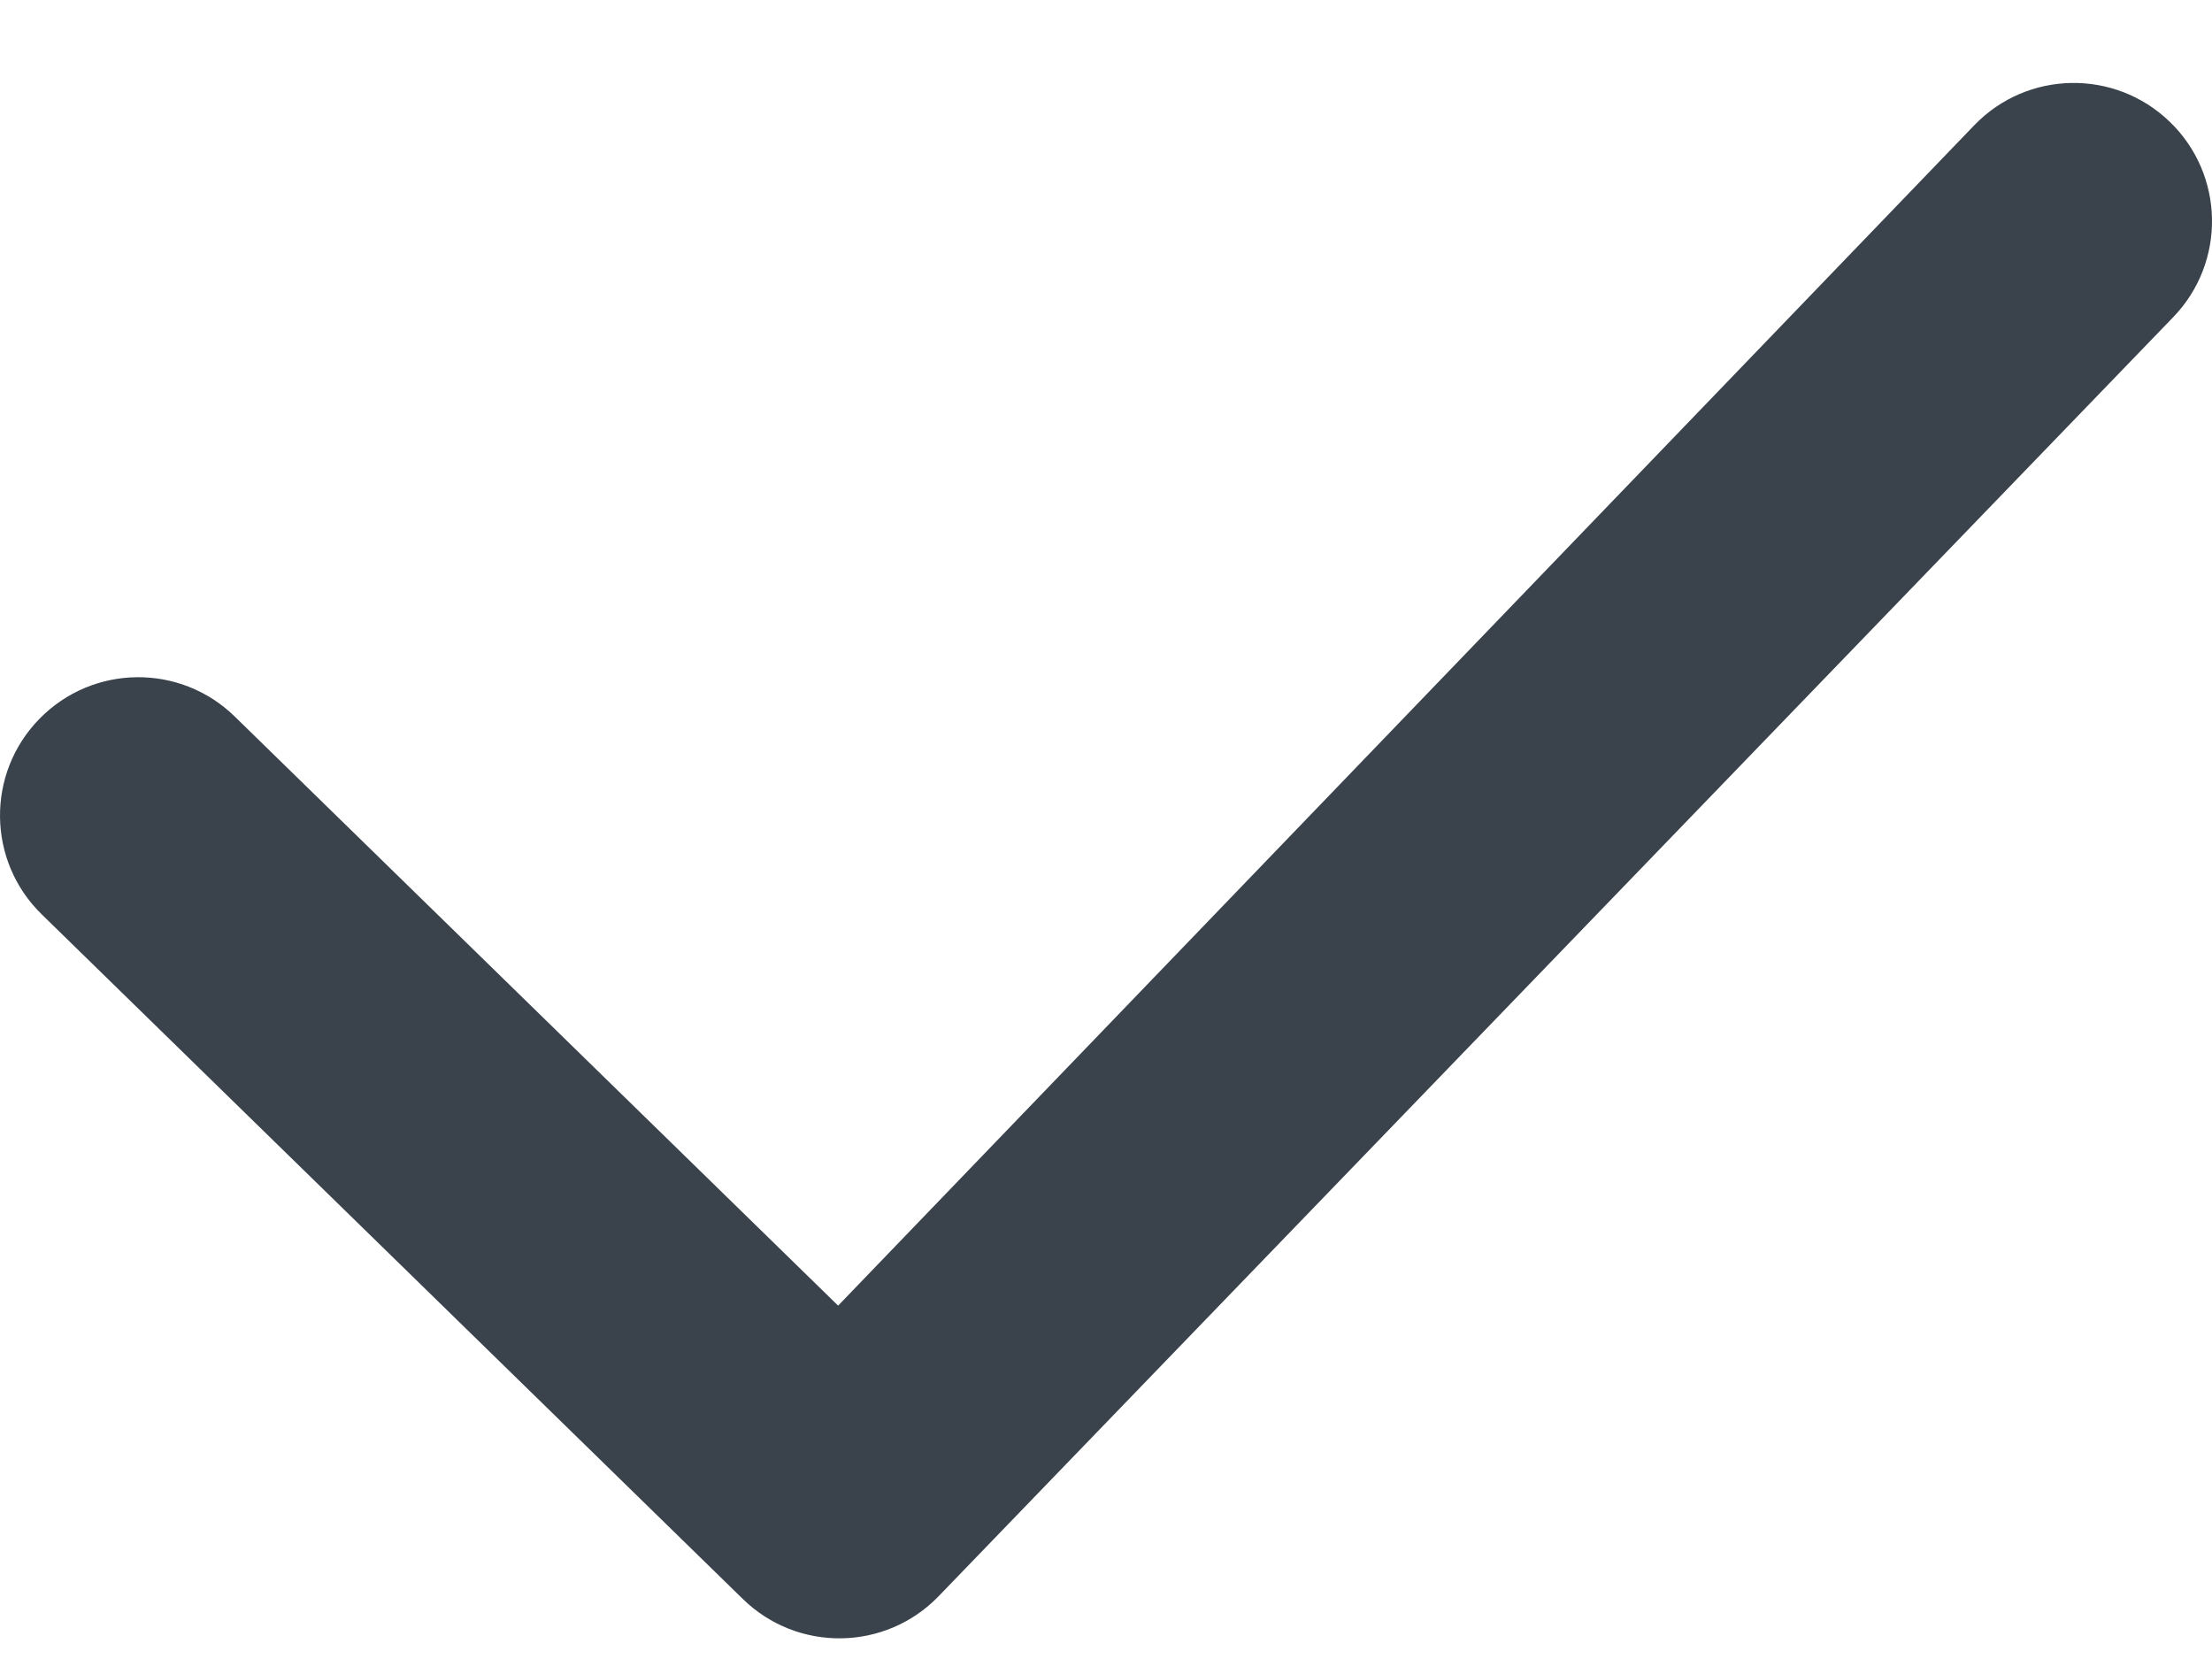
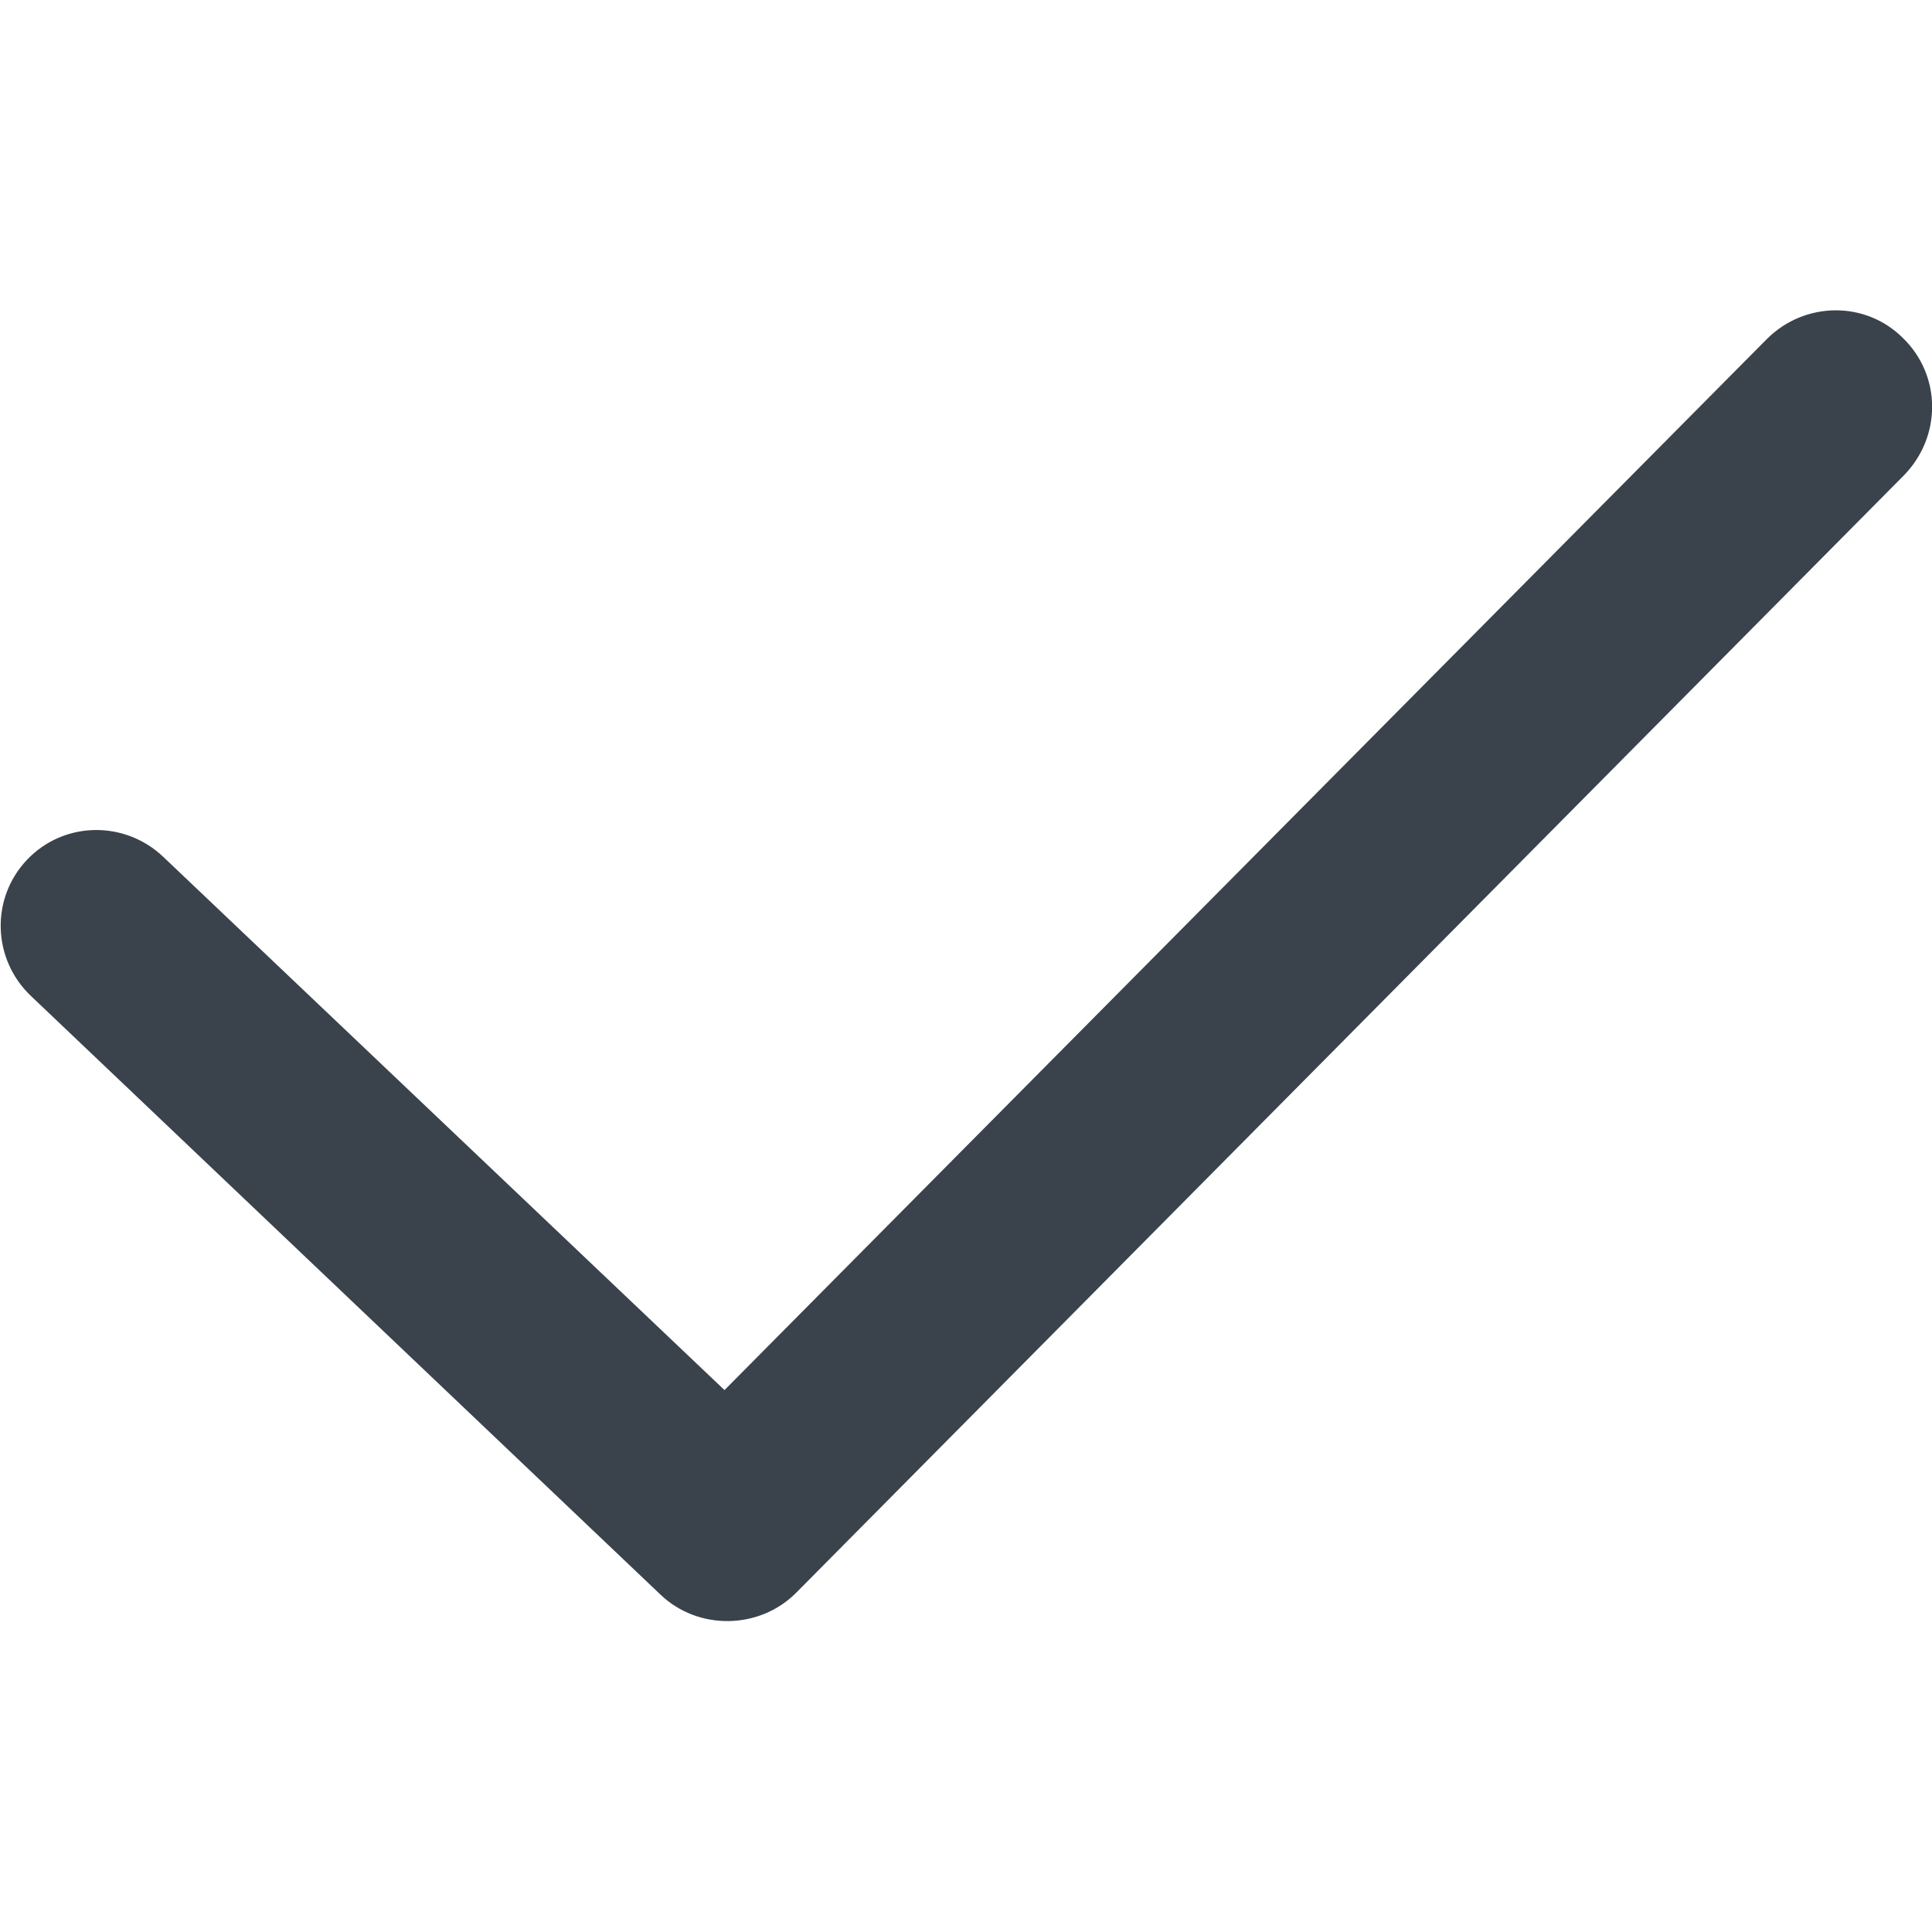
- <svg xmlns="http://www.w3.org/2000/svg" width="20px" height="15px" viewBox="0 0 20 15" version="1.1">
-   <defs />
-   <g id="Page-1" stroke="none" stroke-width="1" fill="none" fill-rule="evenodd">
-     <g id="checkmark" transform="translate(-6, -8)" fill="#3A434C">
-       <path d="M12.716,22.457 C13.212,22.942 14.007,22.93 14.488,22.431 L25.649,10.868 C26.129,10.371 26.115,9.58 25.618,9.101 C25.121,8.621 24.33,8.635 23.851,9.132 C23.851,9.132 13.578,19.805 13.578,19.805 C13.578,19.805 8.123,14.479 8.123,14.479 C7.629,13.996 6.838,14.006 6.356,14.5 C5.873,14.994 5.883,15.785 6.377,16.267 L12.716,22.457 Z" />
-     </g>
+ <svg xmlns="http://www.w3.org/2000/svg" version="1.1" id="Calque_1" x="0px" y="0px" viewBox="0 0 20 20" enable-background="new 0 0 20 20" xml:space="preserve">
+   <g>
+     <path fill="#3A434C" d="M18.29,3.51L7.5,14.39L1.69,8.87C1.29,8.49,0.66,8.5,0.28,8.9s-0.36,1.03,0.04,1.41l6.52,6.2   c0.39,0.37,1.02,0.36,1.4-0.02L19.71,4.92C20.1,4.52,20.1,3.89,19.7,3.5C19.31,3.11,18.68,3.12,18.29,3.51z" />
  </g>
</svg>
